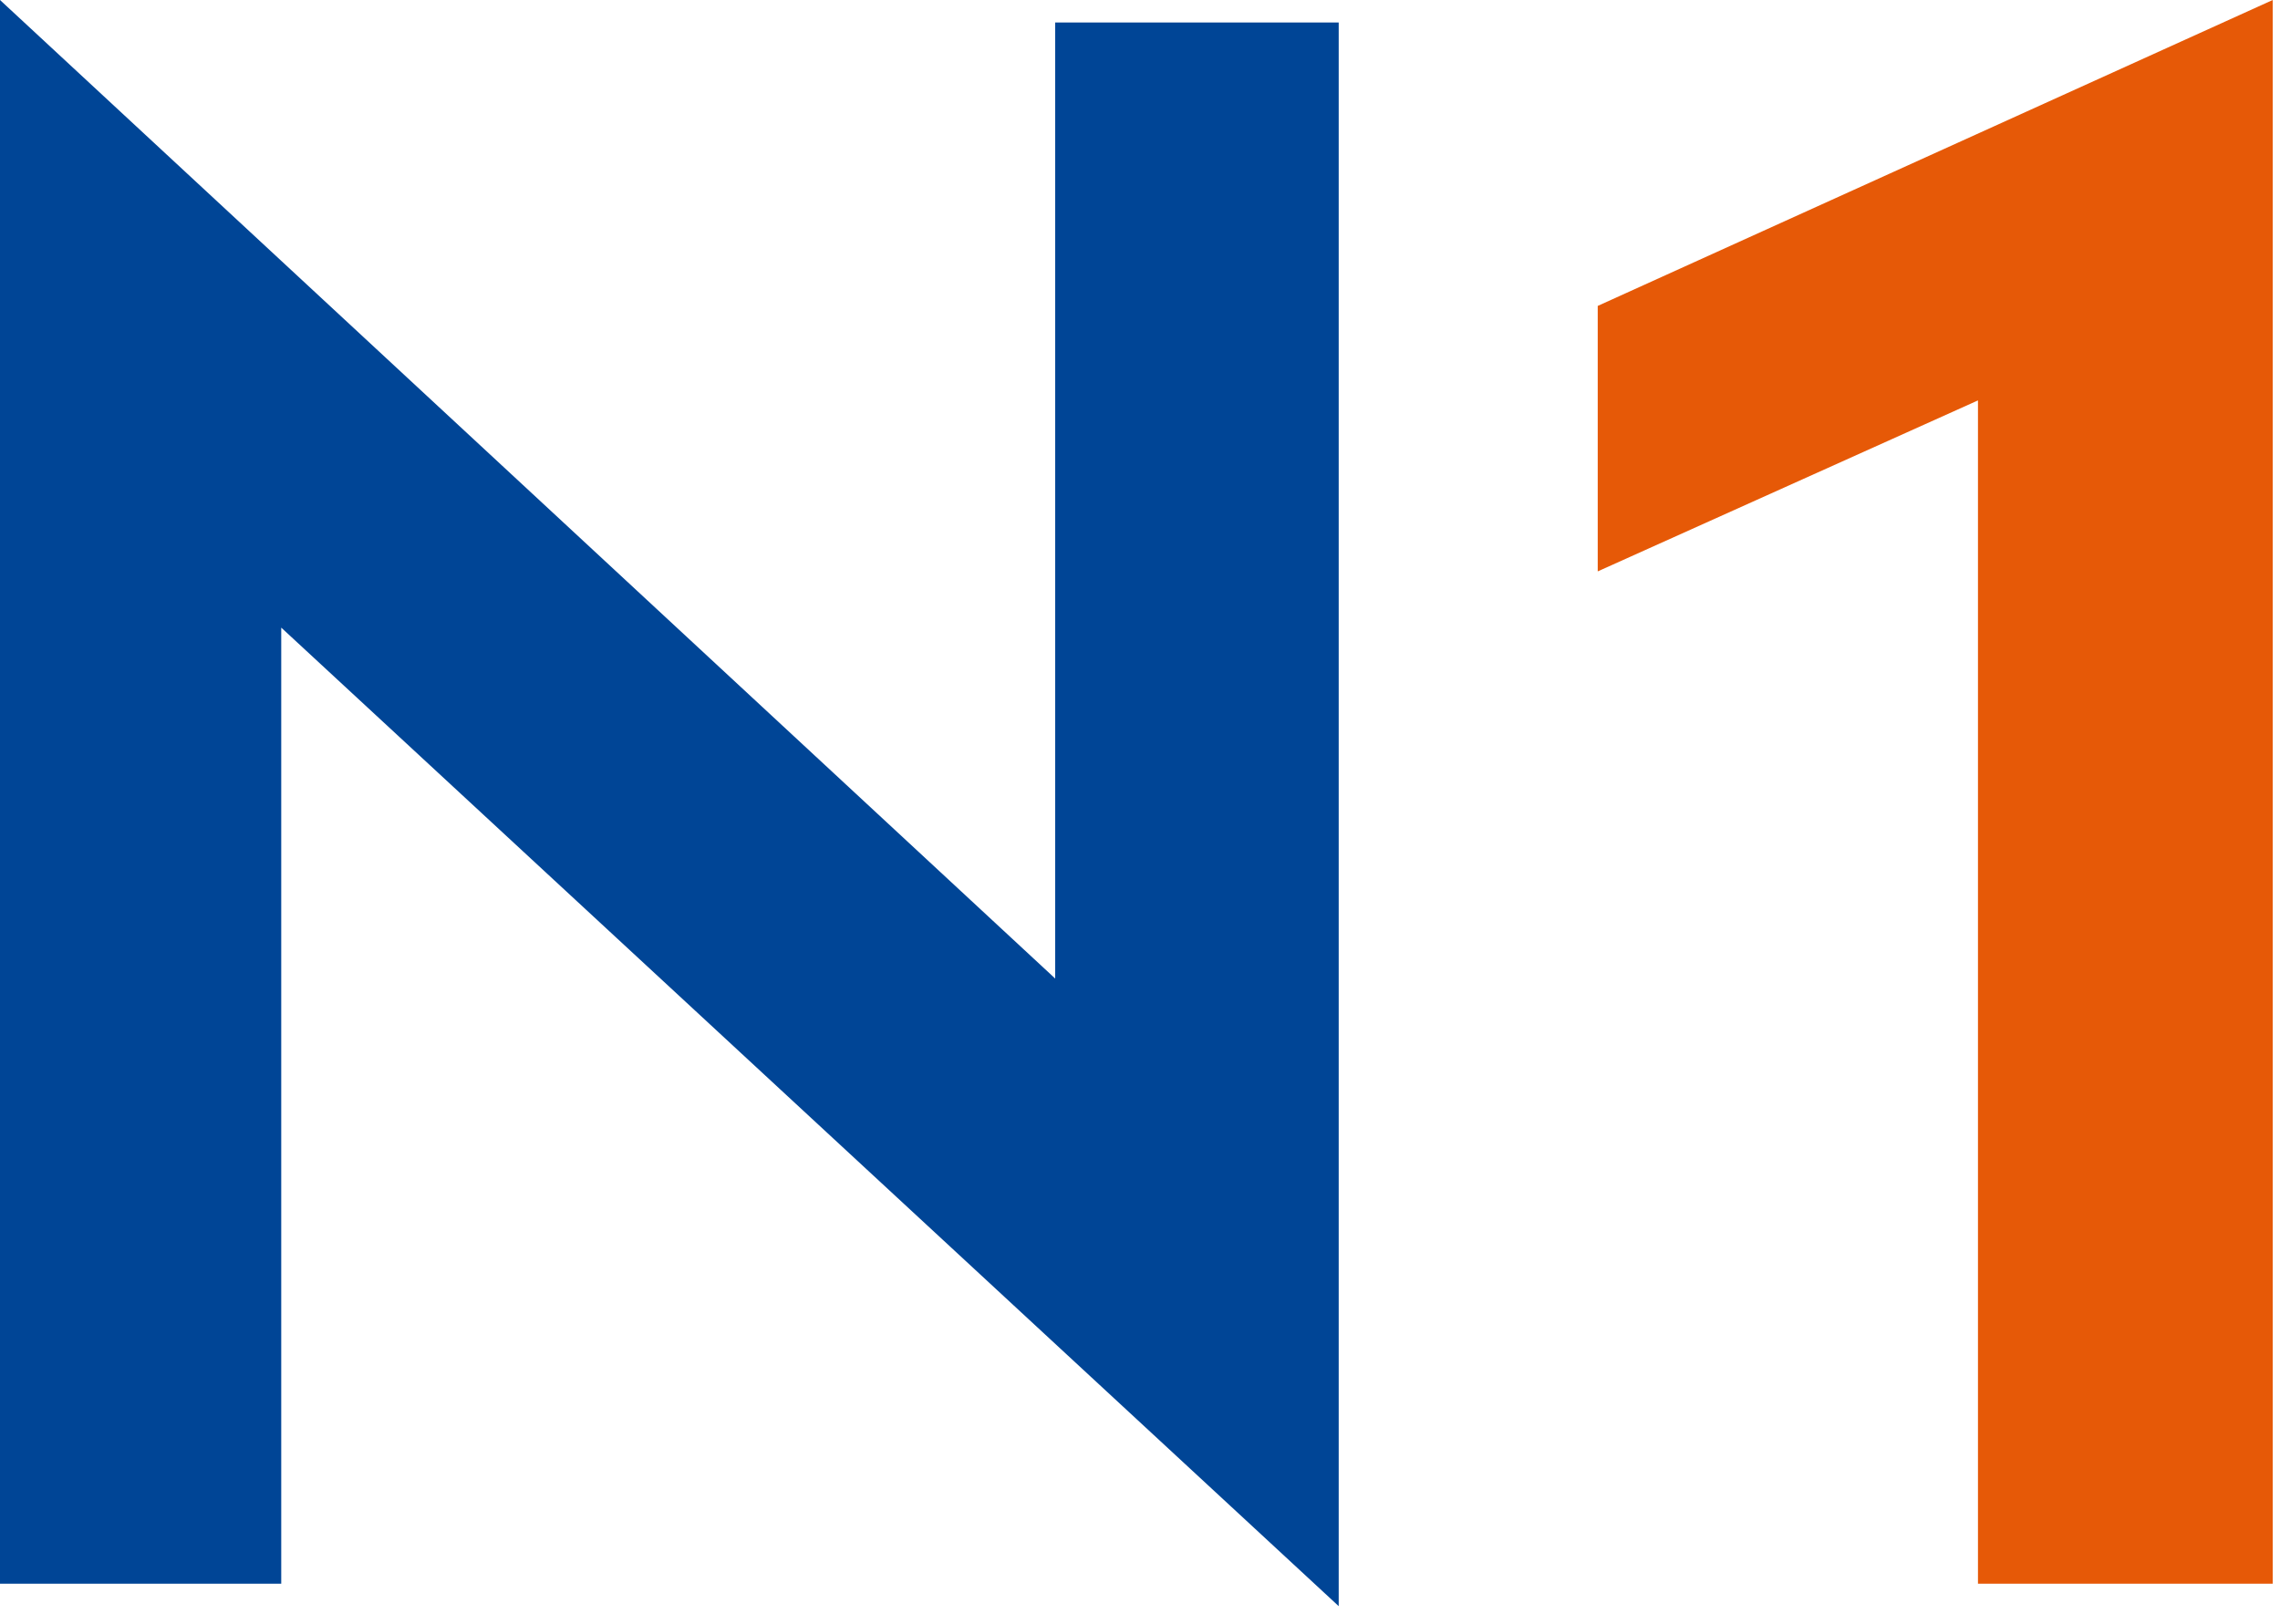
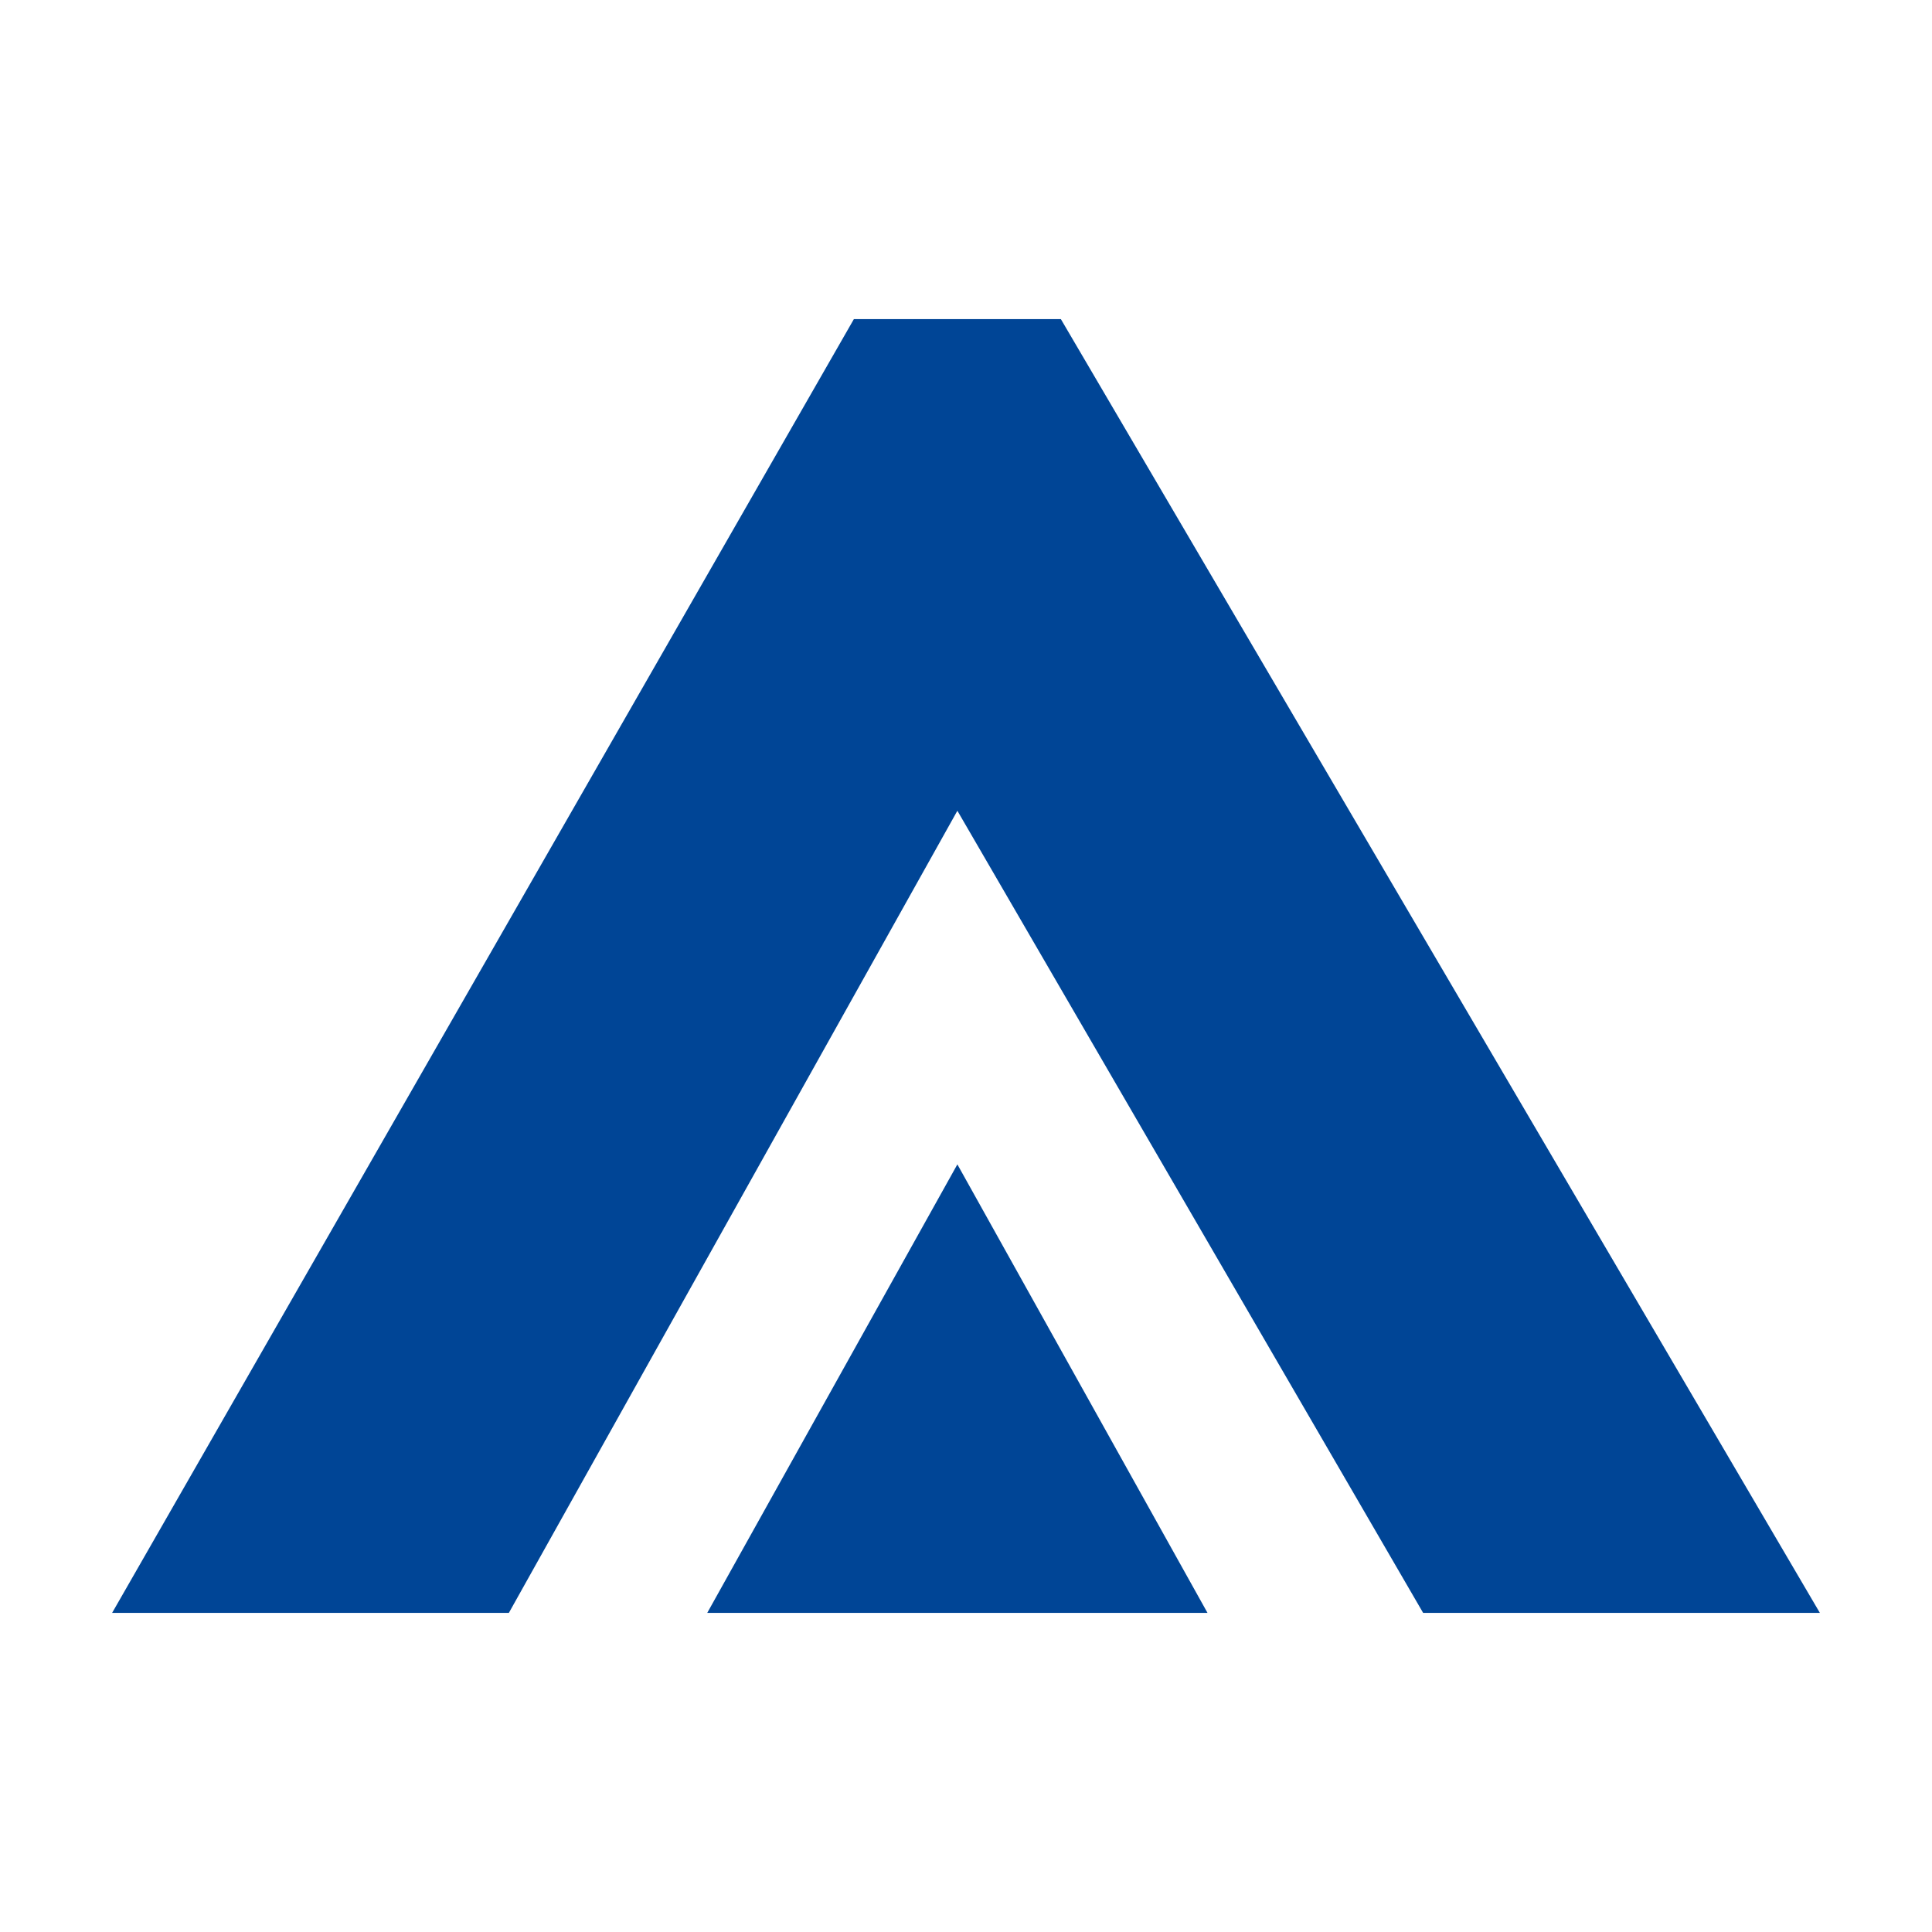
- <svg xmlns="http://www.w3.org/2000/svg" width="66" height="47" viewBox="0 0 66 47" fill="none">
-   <path d="M65.789 45.851H57.257V11.593L46.25 16.543V8.857L65.789 0V45.851Z" fill="#E65907" />
-   <path d="M30.545 28.331V0.651H38.752V46.502L8.141 18.171V45.851H0V0L30.545 28.331Z" fill="#004596" />
+ <svg xmlns="http://www.w3.org/2000/svg" width="32" height="32" viewBox="0 0 224 224">
+   <g fill="#004596" transform="translate(-5 15)">
+     <path d="M 18,172 L 104,22 L 128,22 L 216,172 L 170,172 L 116,79 L 64,172 Z" />
+     <path d="M 87,172 L 116,120 L 145,172 Z" />
+   </g>
</svg>
